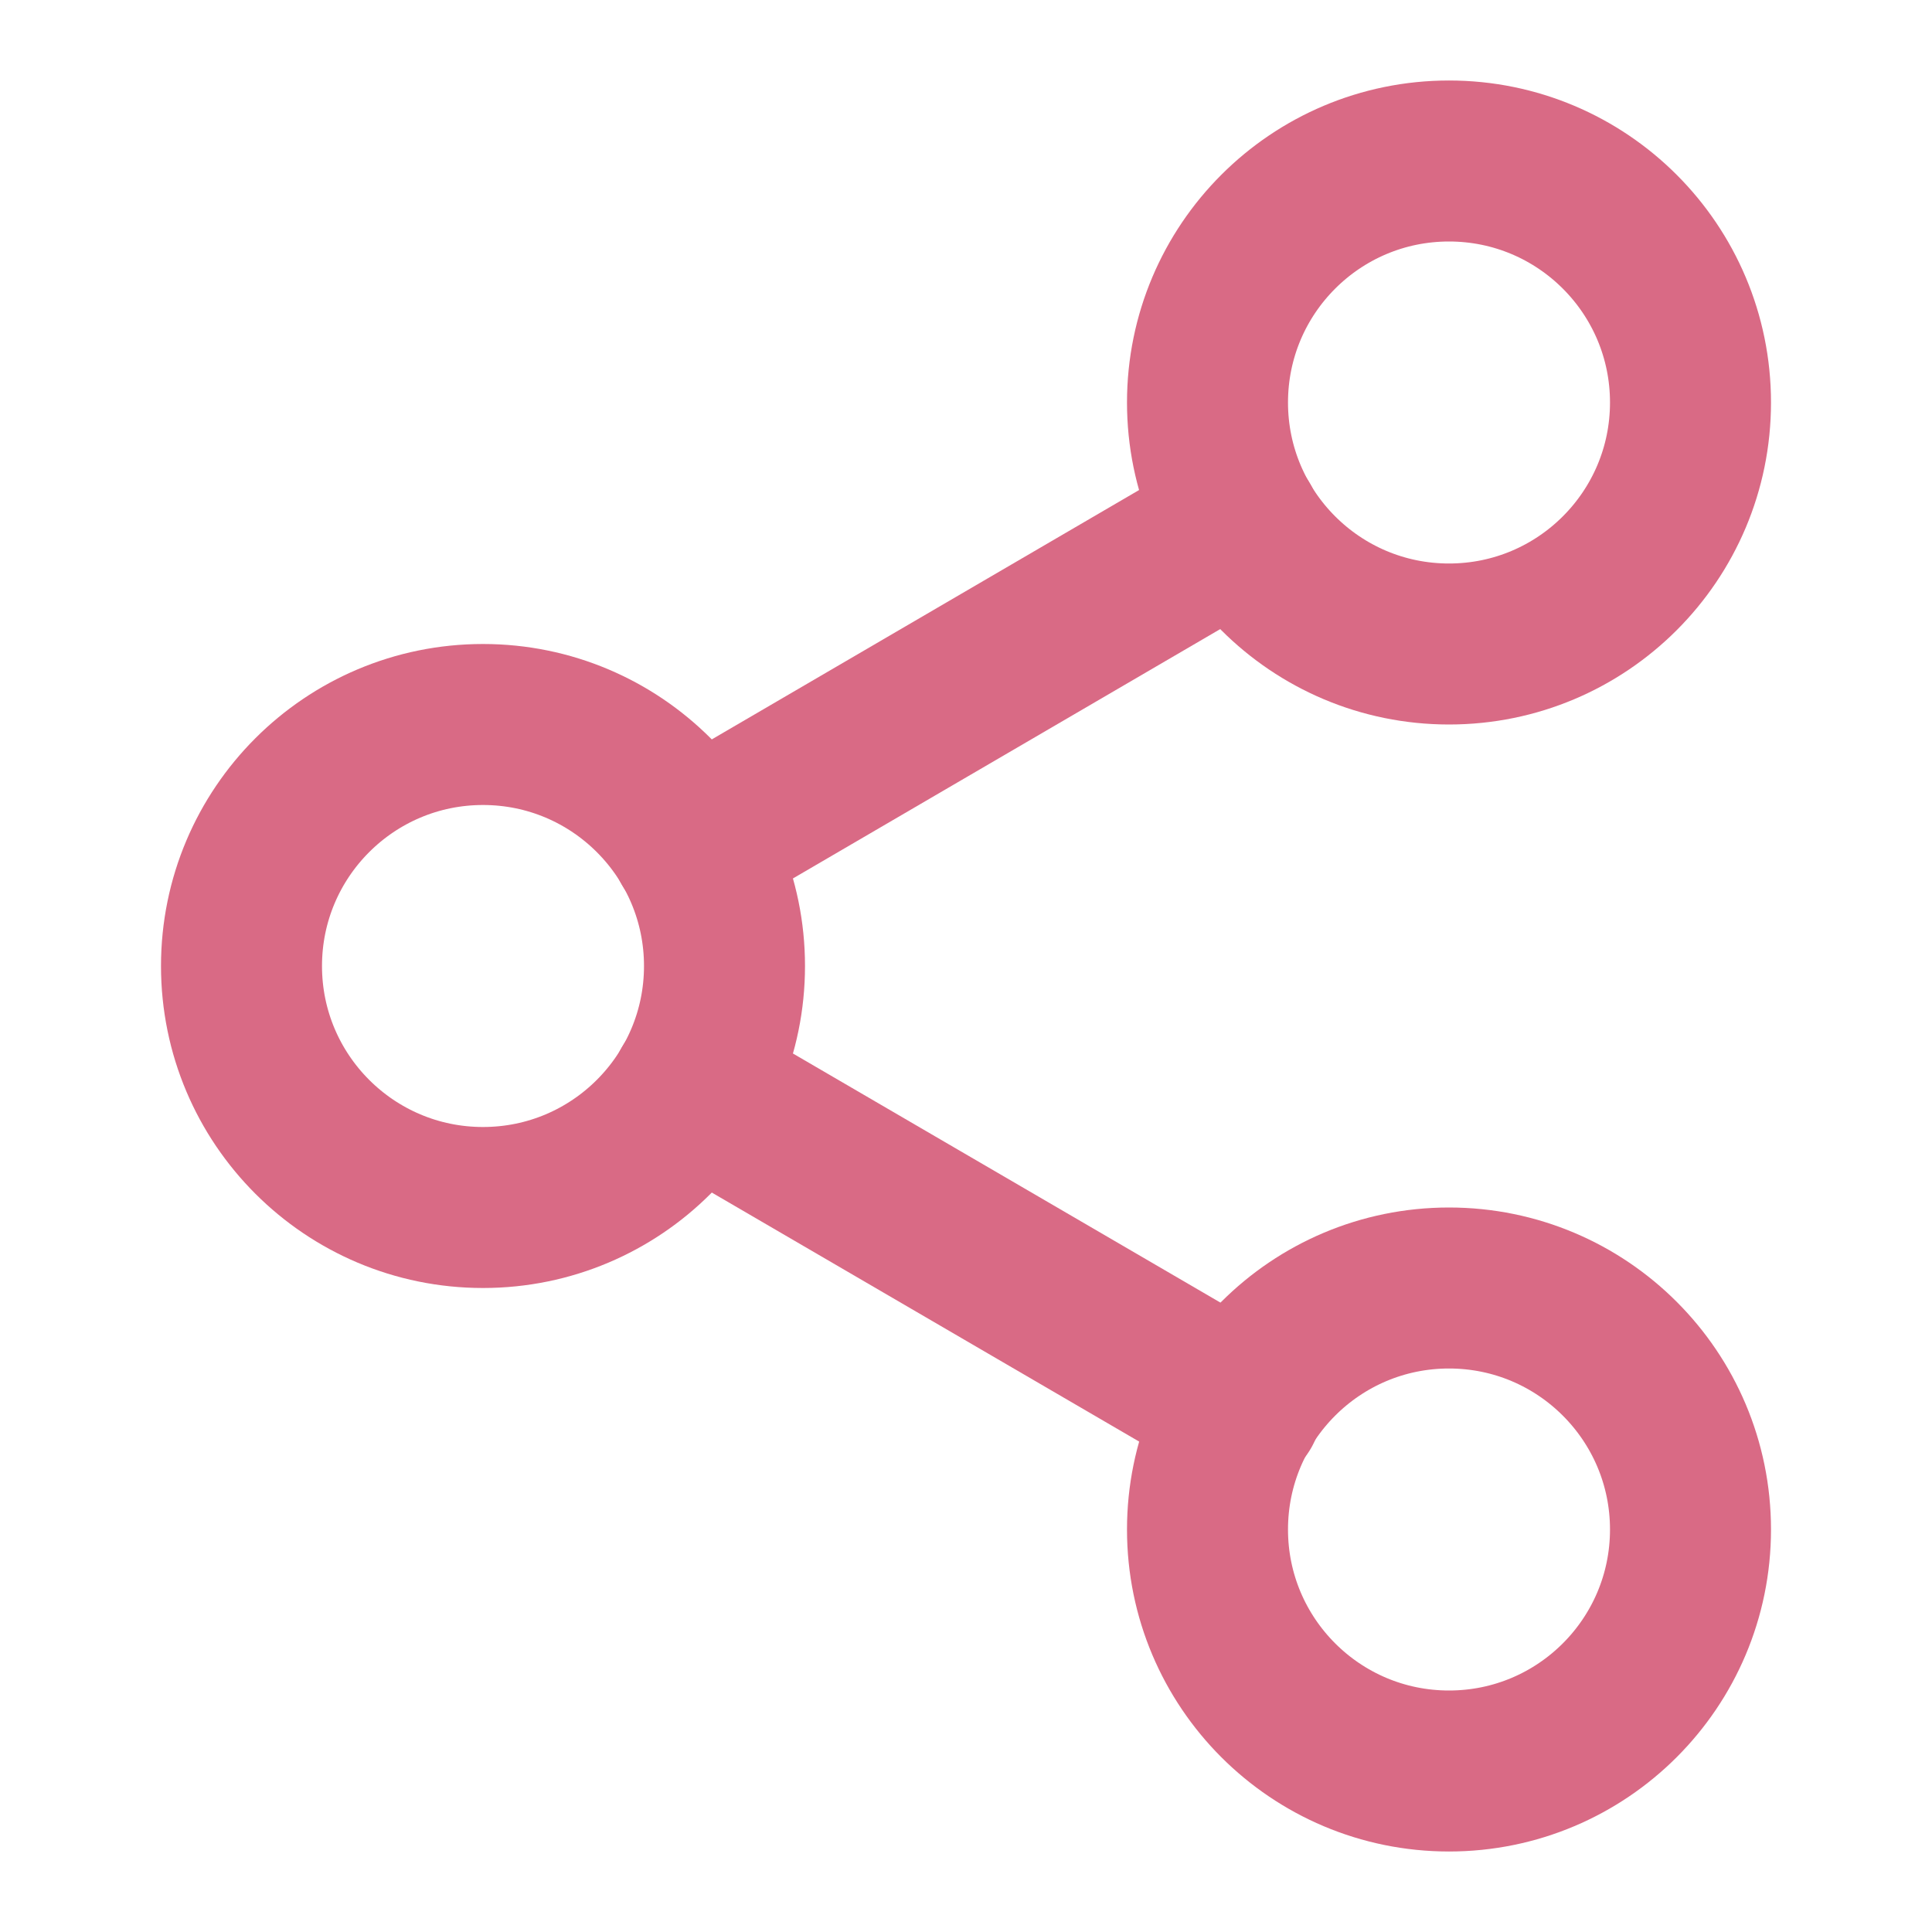
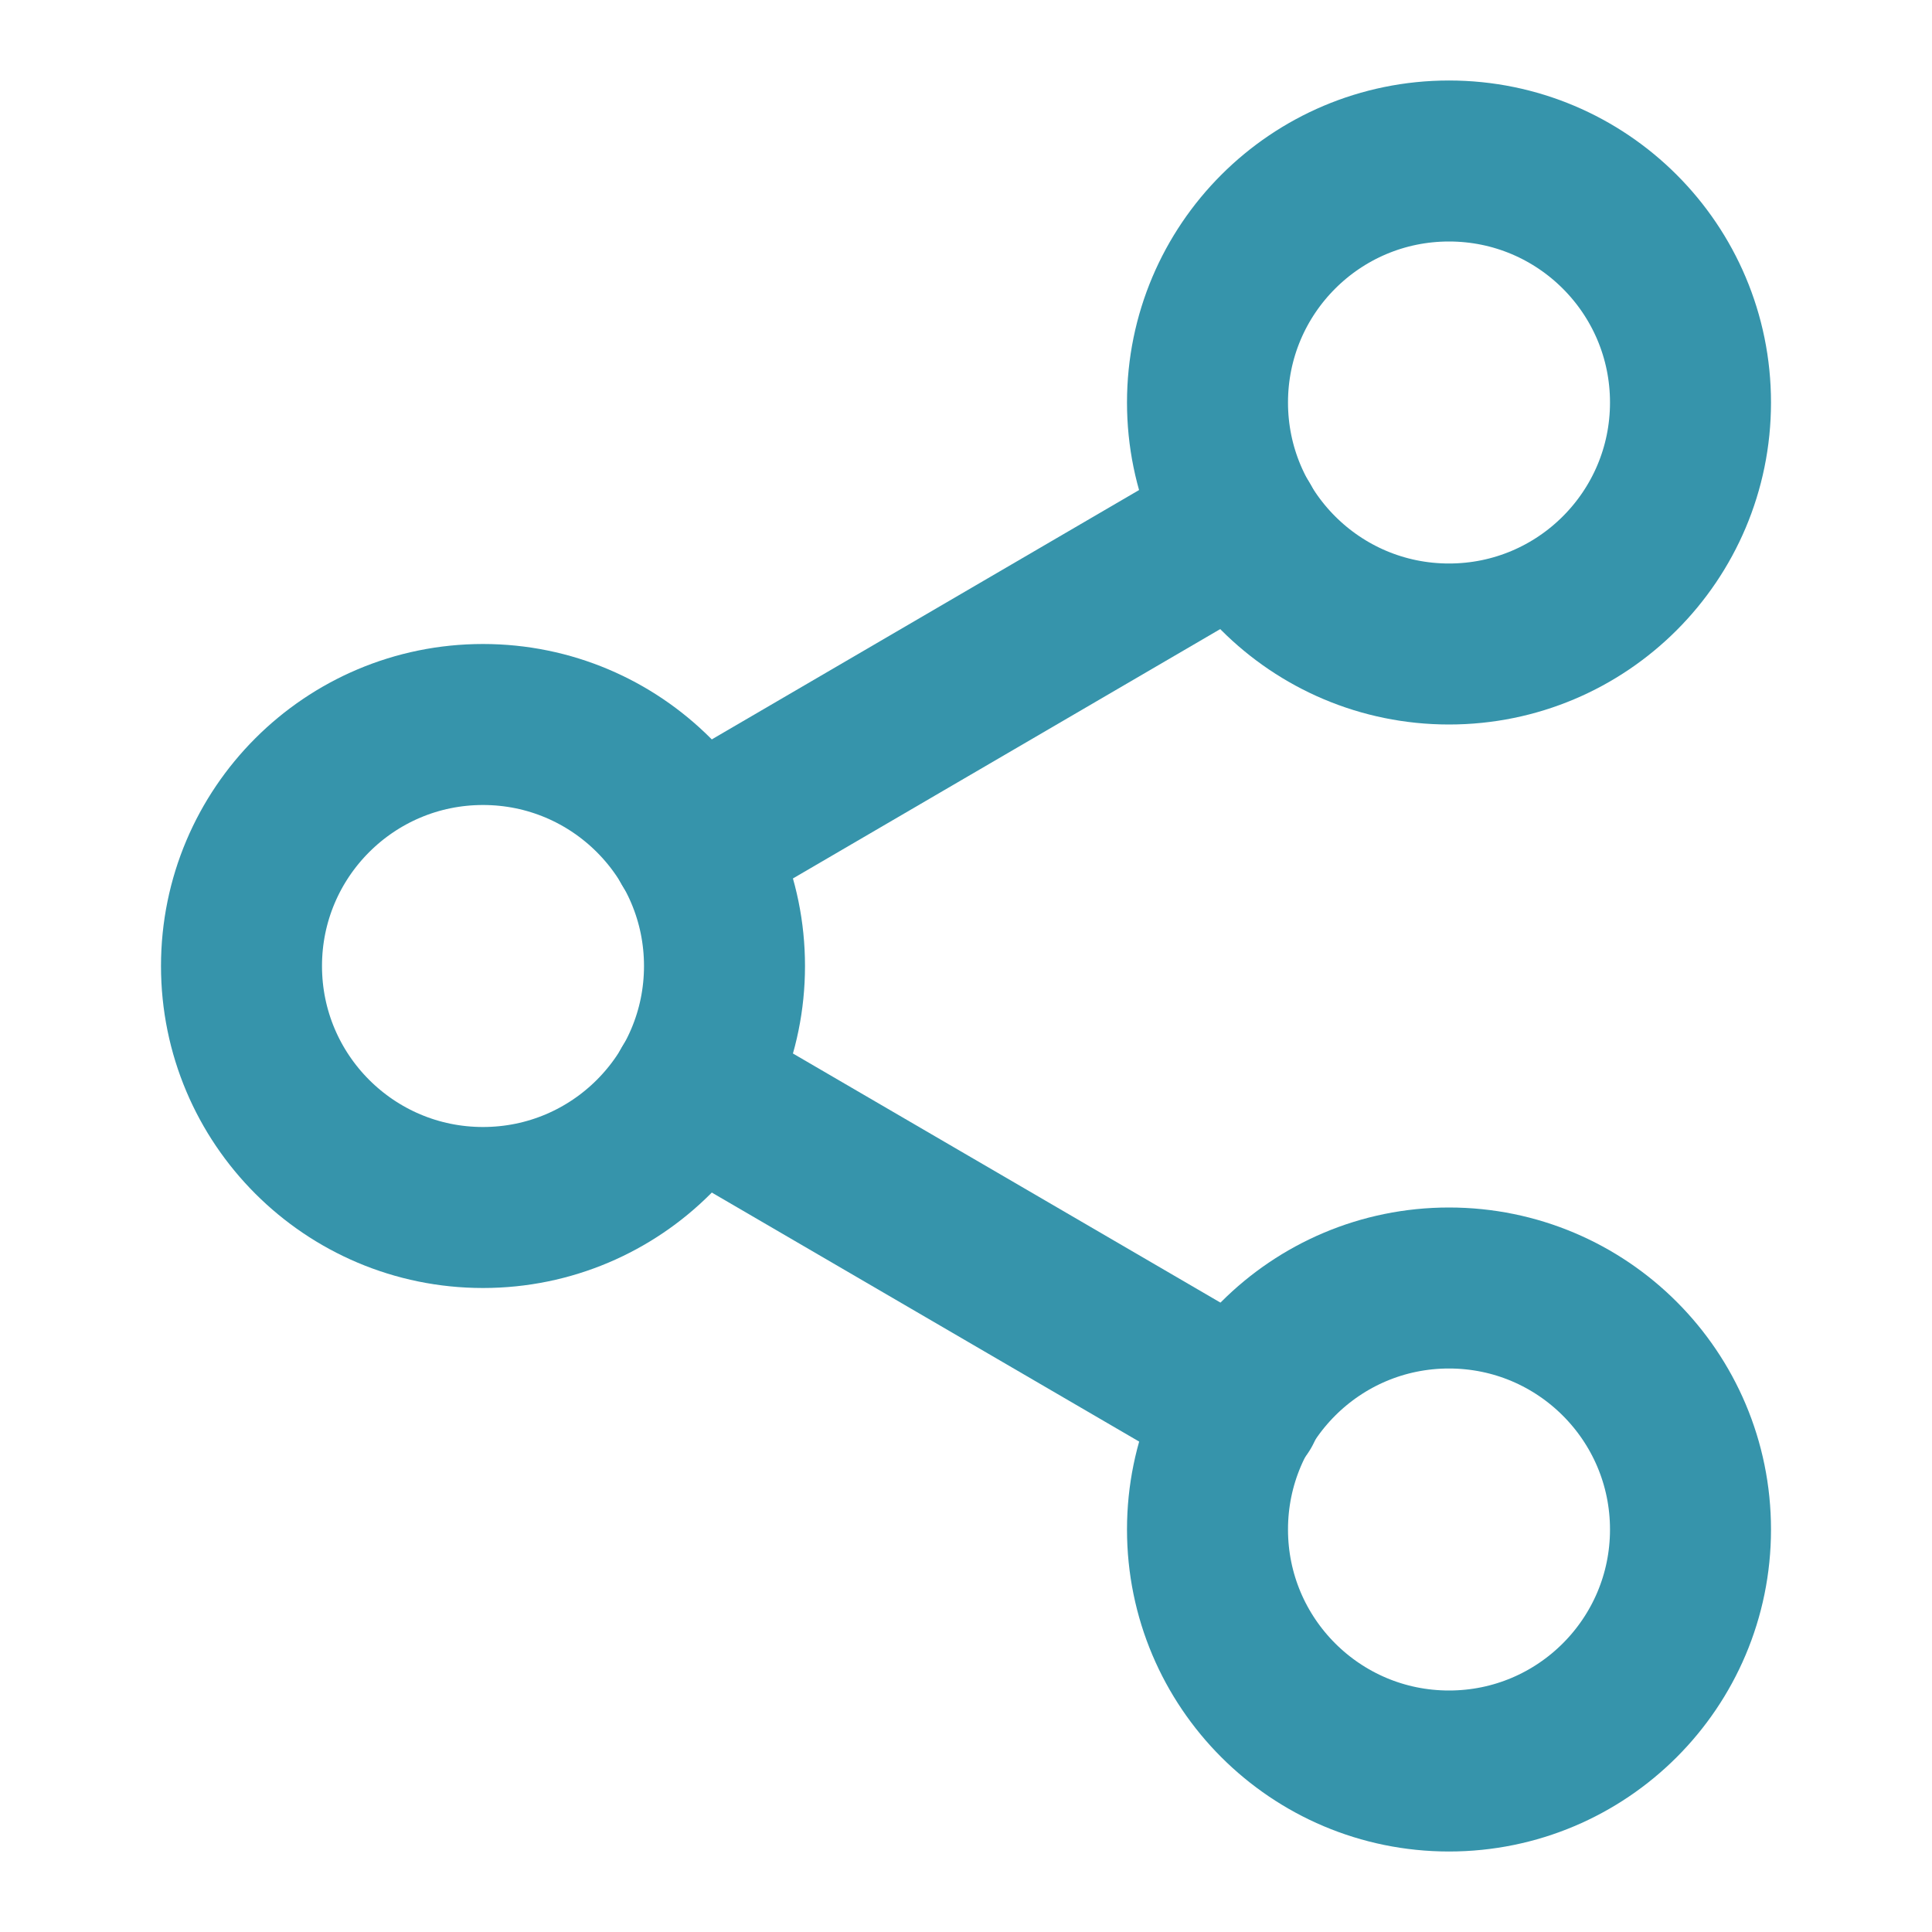
<svg xmlns="http://www.w3.org/2000/svg" preserveAspectRatio="none" overflow="visible" style="display: block;" width="24" height="24" viewBox="0 0 24 24" fill="none">
  <g id="share-2">
-     <path id="Vector" d="M18 8C19.657 8 21 6.657 21 5C21 3.343 19.657 2 18 2C16.343 2 15 3.343 15 5C15 6.657 16.343 8 18 8Z" stroke="#D96A85" stroke-width="2" stroke-linecap="round" stroke-linejoin="round" />
-     <path id="Vector_2" d="M6 15C7.657 15 9 13.657 9 12C9 10.343 7.657 9 6 9C4.343 9 3 10.343 3 12C3 13.657 4.343 15 6 15Z" stroke="#D96A85" stroke-width="2" stroke-linecap="round" stroke-linejoin="round" />
-     <path id="Vector_3" d="M18 22C19.657 22 21 20.657 21 19C21 17.343 19.657 16 18 16C16.343 16 15 17.343 15 19C15 20.657 16.343 22 18 22Z" stroke="#D96A85" stroke-width="2" stroke-linecap="round" stroke-linejoin="round" />
-     <path id="Vector_4" d="M8.59 13.51L15.42 17.49" stroke="#D96A85" stroke-width="2" stroke-linecap="round" stroke-linejoin="round" />
-     <path id="Vector_5" d="M15.41 6.51L8.59 10.49" stroke="#D96A85" stroke-width="2" stroke-linecap="round" stroke-linejoin="round" />
+     <path id="Vector" d="M18 8C19.657 8 21 6.657 21 5C21 3.343 19.657 2 18 2C16.343 2 15 3.343 15 5C15 6.657 16.343 8 18 8Z" stroke="#3694AB" stroke-width="2" stroke-linecap="round" stroke-linejoin="round" />
+     <path id="Vector_2" d="M6 15C7.657 15 9 13.657 9 12C9 10.343 7.657 9 6 9C4.343 9 3 10.343 3 12C3 13.657 4.343 15 6 15Z" stroke="#3694AB" stroke-width="2" stroke-linecap="round" stroke-linejoin="round" />
+     <path id="Vector_3" d="M18 22C19.657 22 21 20.657 21 19C21 17.343 19.657 16 18 16C16.343 16 15 17.343 15 19C15 20.657 16.343 22 18 22Z" stroke="#3694AB" stroke-width="2" stroke-linecap="round" stroke-linejoin="round" />
+     <path id="Vector_4" d="M8.59 13.51L15.42 17.49" stroke="#3694AB" stroke-width="2" stroke-linecap="round" stroke-linejoin="round" />
+     <path id="Vector_5" d="M15.41 6.51L8.59 10.49" stroke="#3694AB" stroke-width="2" stroke-linecap="round" stroke-linejoin="round" />
  </g>
</svg>
